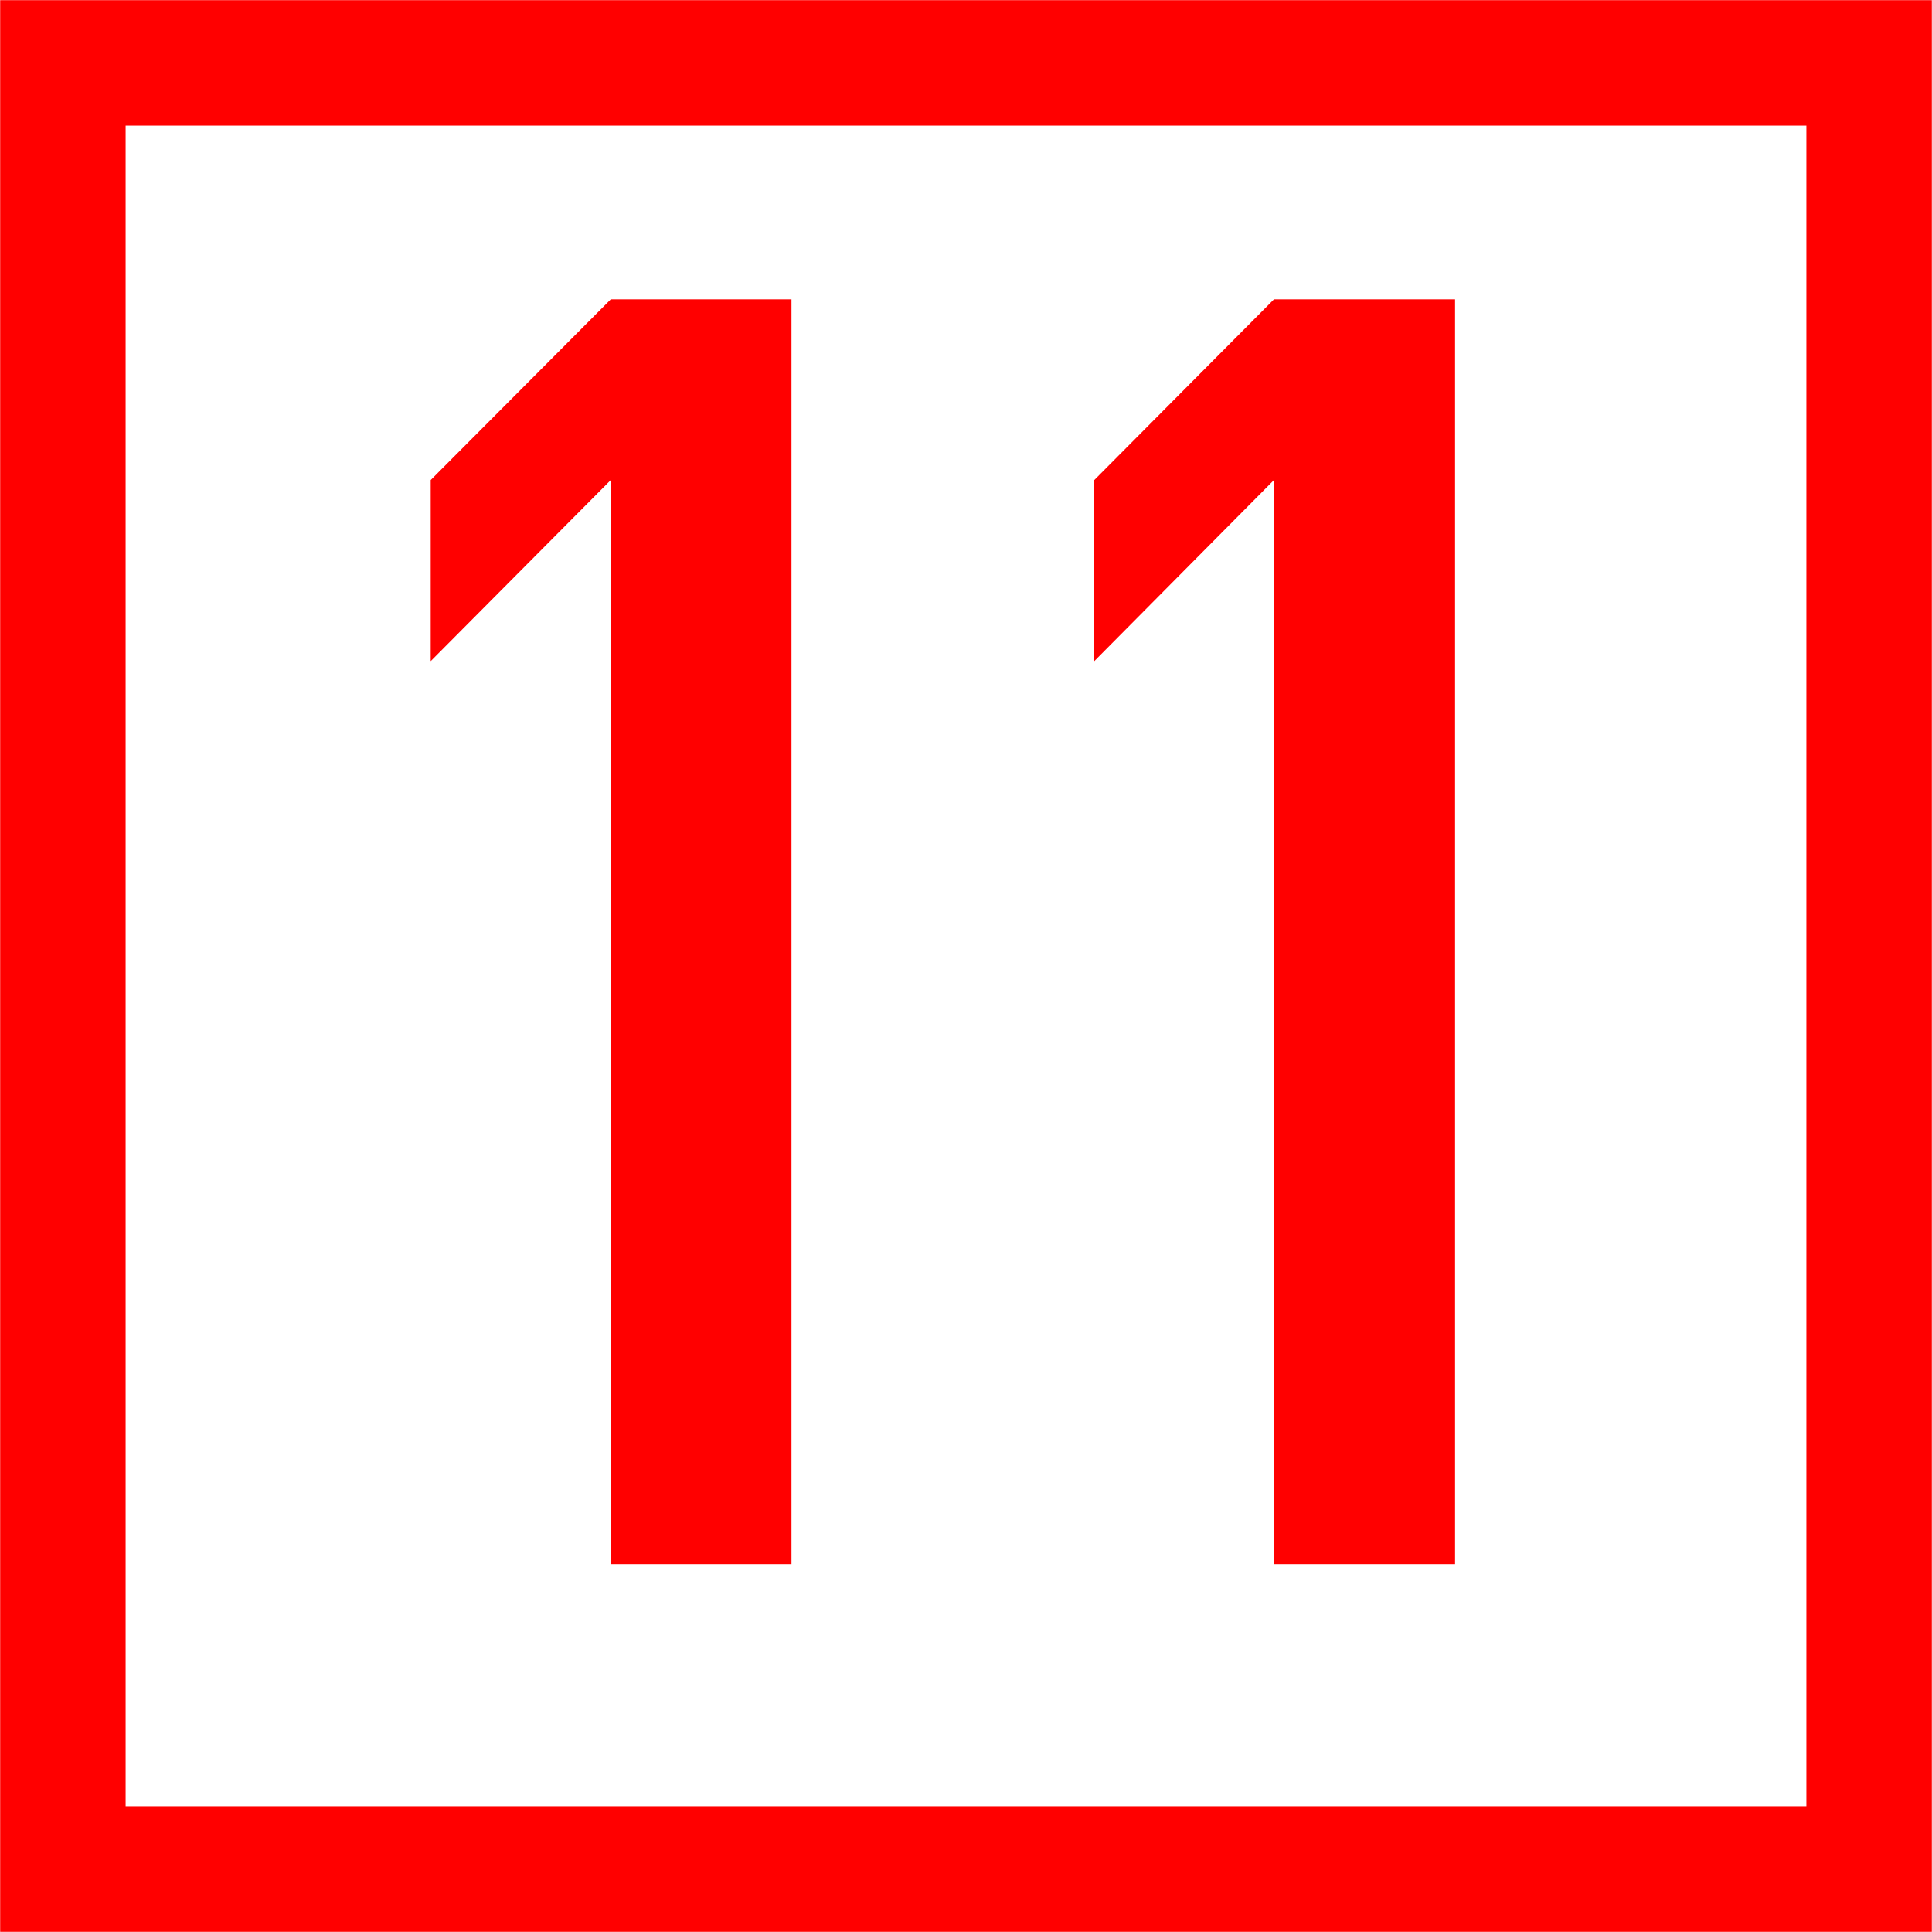
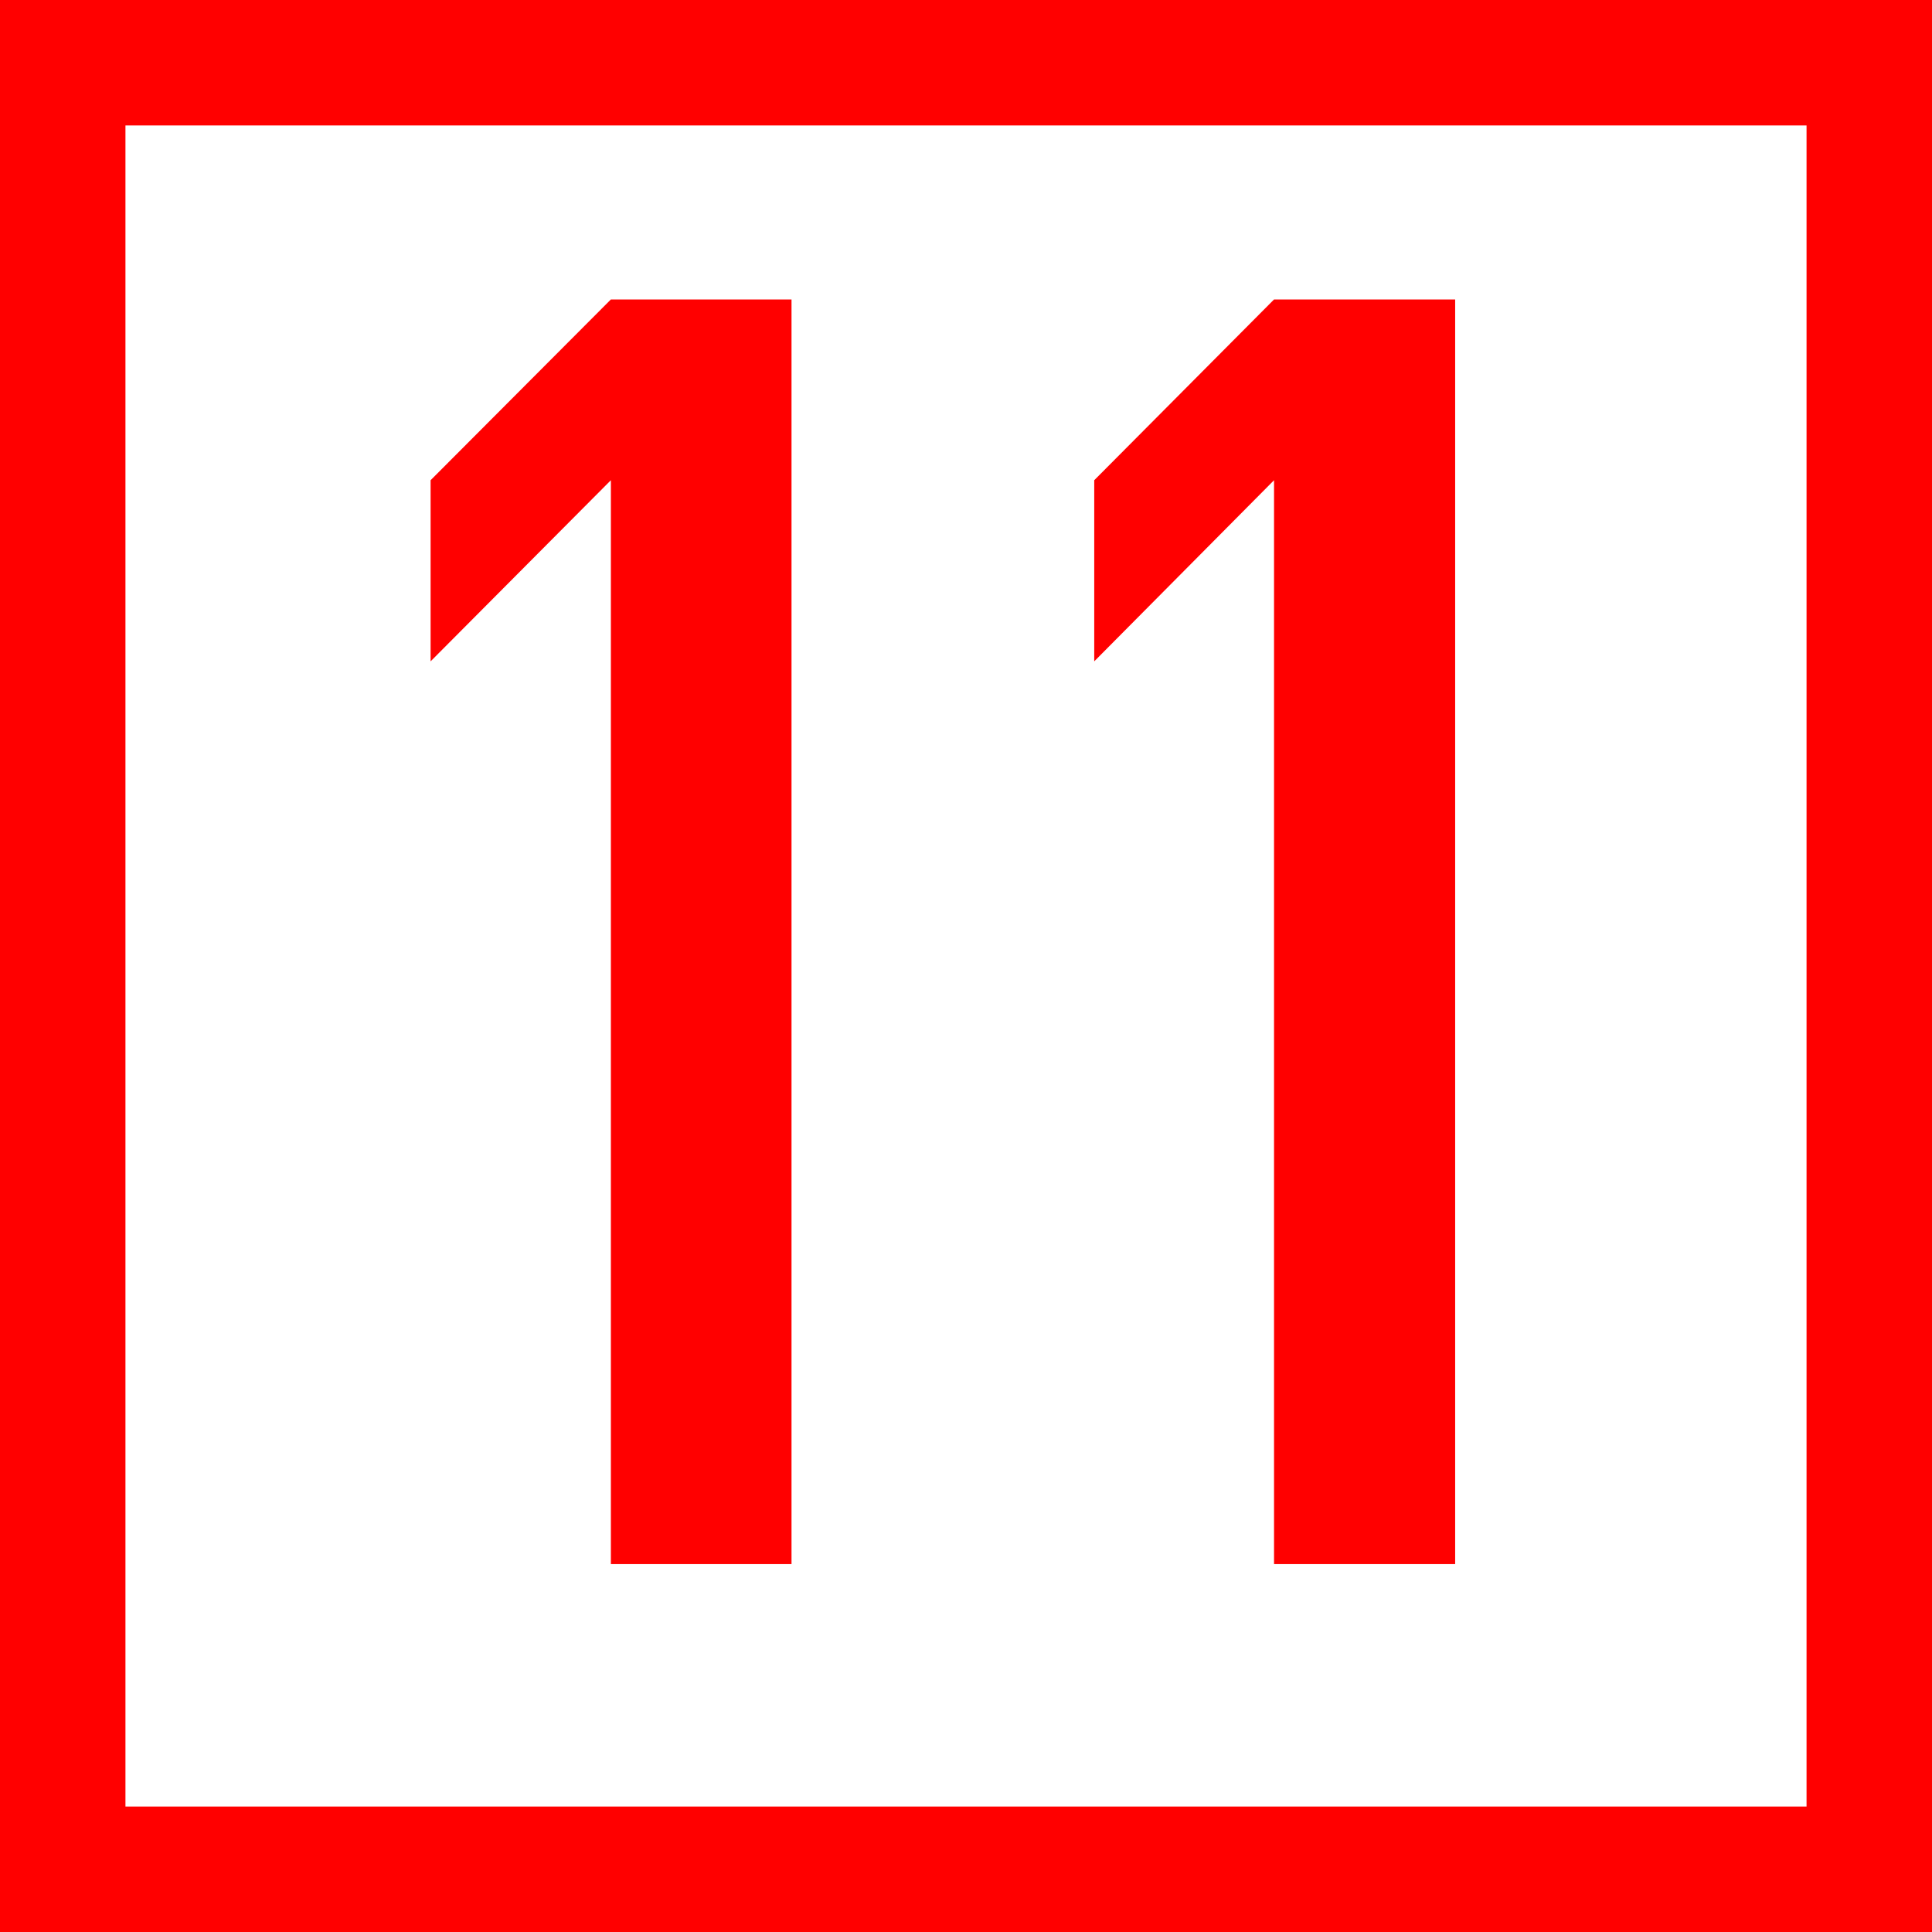
- <svg xmlns="http://www.w3.org/2000/svg" width="15" height="15" viewBox="0 0 15 15">
-   <path fill-rule="nonzero" fill="rgb(100%, 100%, 100%)" fill-opacity="1" stroke-width="10" stroke-linecap="butt" stroke-linejoin="miter" stroke="rgb(100%, 0%, 0%)" stroke-opacity="1" stroke-miterlimit="4" d="M 5.013 5.013 L 5.013 148.987 L 148.987 148.987 L 148.987 5.013 Z M 5.013 5.013 " transform="matrix(0.0974026, 0, 0, 0.0974026, 0, 0)" />
-   <path fill-rule="nonzero" fill="rgb(100%, 0%, 0%)" fill-opacity="1" d="M 4.742 2.324 L 6.145 2.324 L 6.145 12.145 L 4.742 12.145 L 4.742 3.727 L 3.344 5.133 L 3.344 3.727 L 4.742 2.324 " />
-   <path fill-rule="nonzero" fill="rgb(100%, 0%, 0%)" fill-opacity="1" d="M 9.891 2.324 L 11.297 2.324 L 11.297 12.145 L 9.891 12.145 L 9.891 3.727 L 8.496 5.133 L 8.496 3.727 L 9.891 2.324 " />
+ <svg xmlns="http://www.w3.org/2000/svg" width="16" height="16" viewBox="0 0 16 16">
+   <path fill-rule="nonzero" fill="rgb(100%, 100%, 100%)" fill-opacity="1" stroke-width="10" stroke-linecap="butt" stroke-linejoin="miter" stroke="rgb(100%, 0%, 0%)" stroke-opacity="1" stroke-miterlimit="4" d="M 5 5 L 5 149 L 149 149 L 149 5 Z M 5 5 " transform="matrix(0.103896, 0, 0, 0.103896, 0, 0)" />
+   <path fill-rule="nonzero" fill="rgb(100%, 0%, 0%)" fill-opacity="1" d="M 5.059 2.48 L 6.555 2.48 L 6.555 12.953 L 5.059 12.953 L 5.059 3.977 L 3.566 5.477 L 3.566 3.977 L 5.059 2.48 " />
+   <path fill-rule="nonzero" fill="rgb(100%, 0%, 0%)" fill-opacity="1" d="M 10.551 2.48 L 12.051 2.48 L 12.051 12.953 L 10.551 12.953 L 10.551 3.977 L 9.062 5.477 L 9.062 3.977 L 10.551 2.48 " />
</svg>
